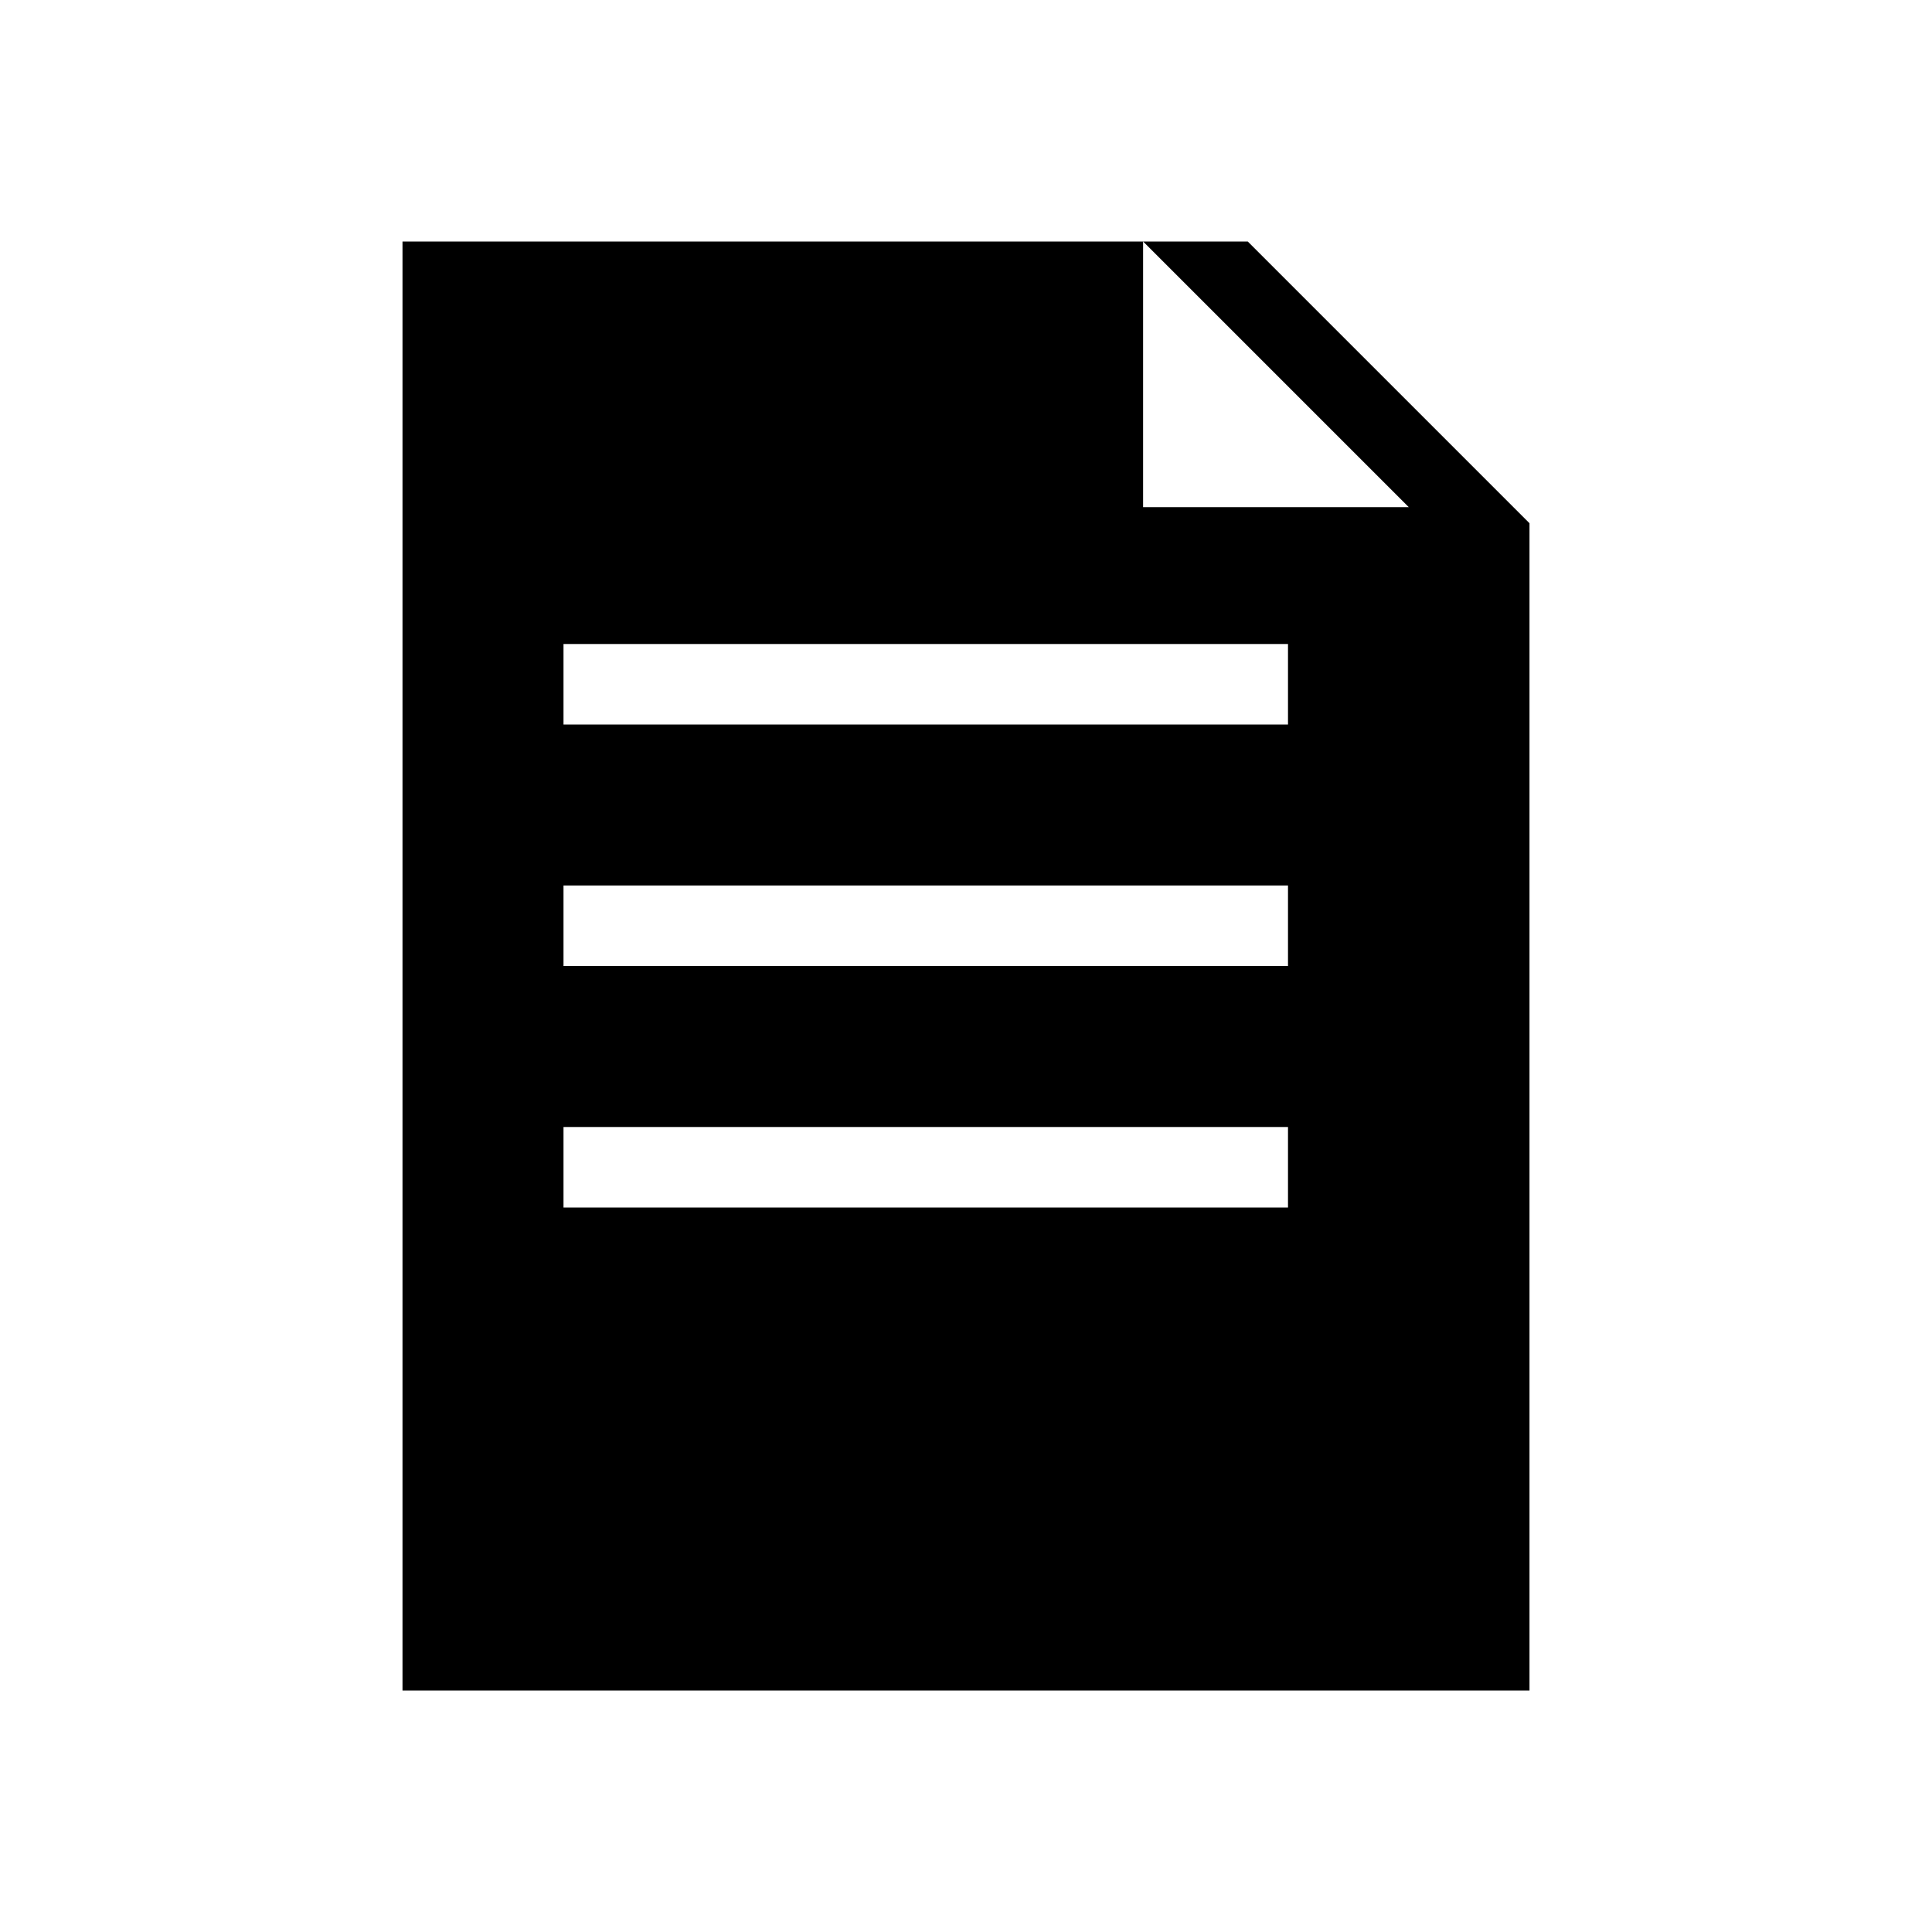
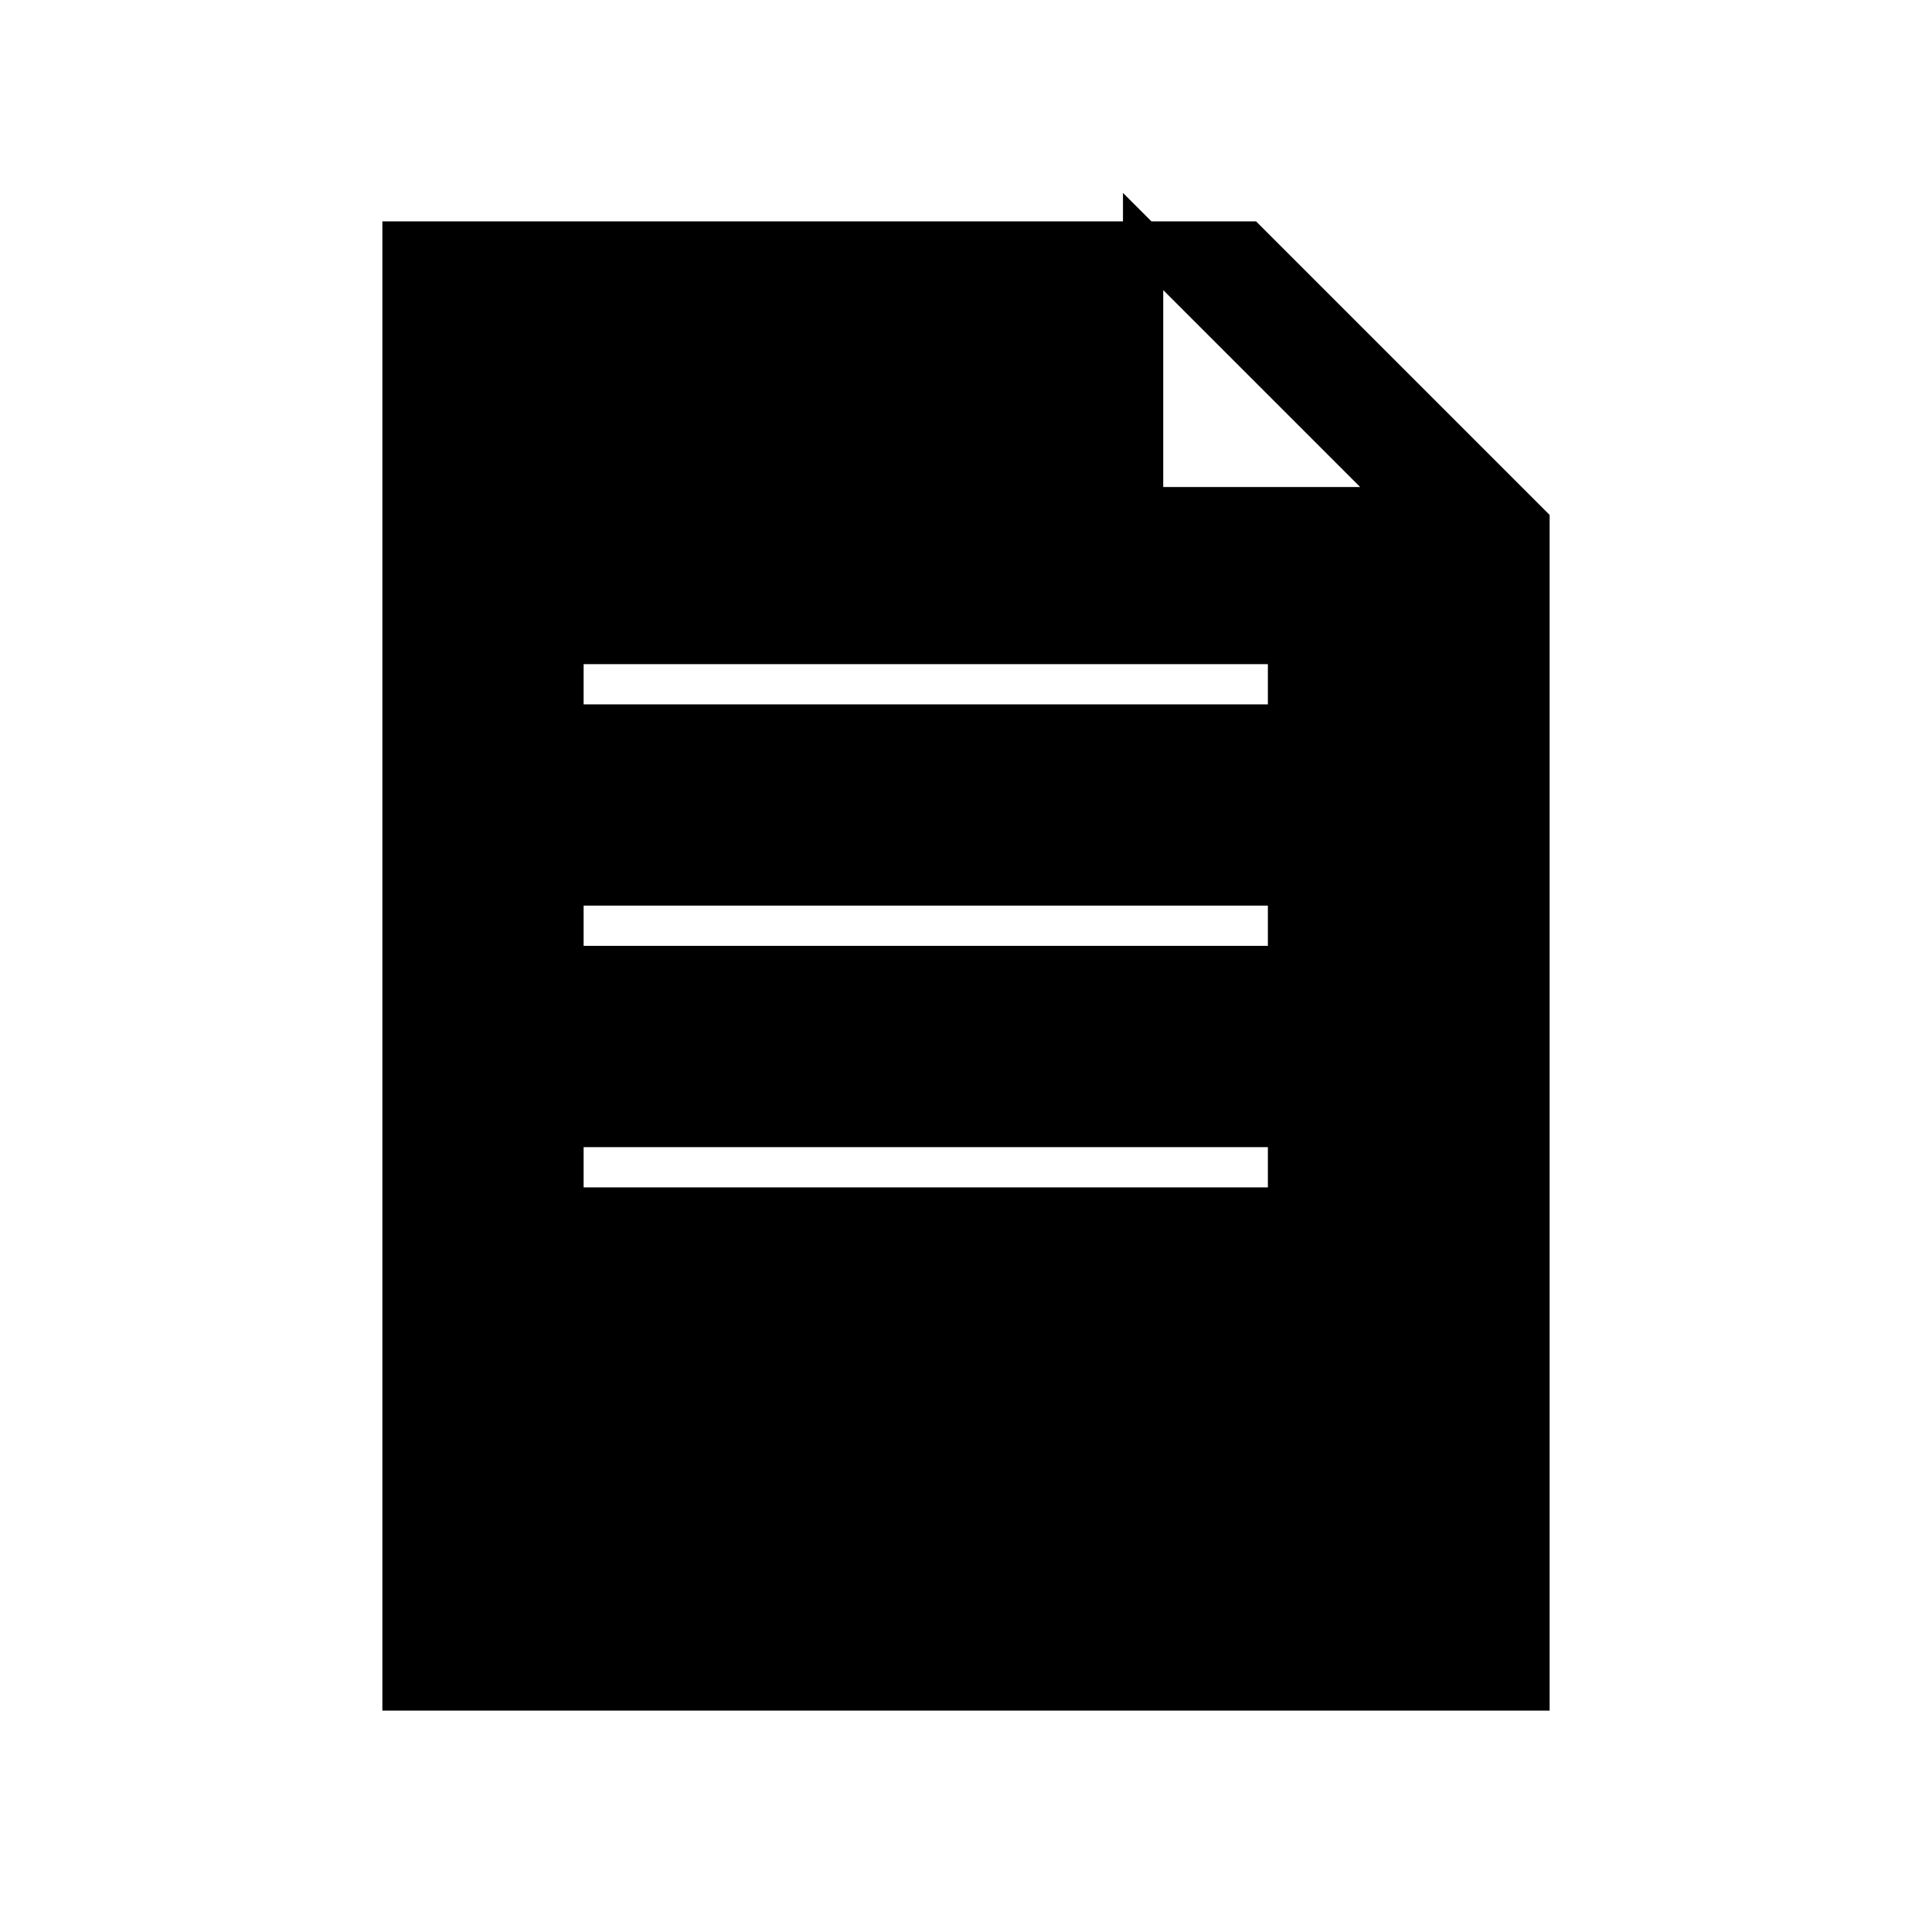
<svg xmlns="http://www.w3.org/2000/svg" viewBox="0 0 24 24">
-   <path fill="currentColor" fill-rule="evenodd" d="M5 3h10.5l3.5 3.5V21H5V3Zm9.2 0l3.3 3.3H14.2V3ZM7 8h9v1H7V8Zm0 3h9v1H7v-1Zm0 3h9v1H7v-1Z" />
+   <path fill="currentColor" fill-rule="evenodd" stroke="#000000" stroke-width="0.5" d="M5 3h10.5l3.5 3.5V21H5V3Zm9.2 0l3.3 3.3H14.2V3ZM7 8h9v1H7V8Zm0 3h9v1H7v-1Zm0 3h9v1H7v-1Z" />
</svg>
